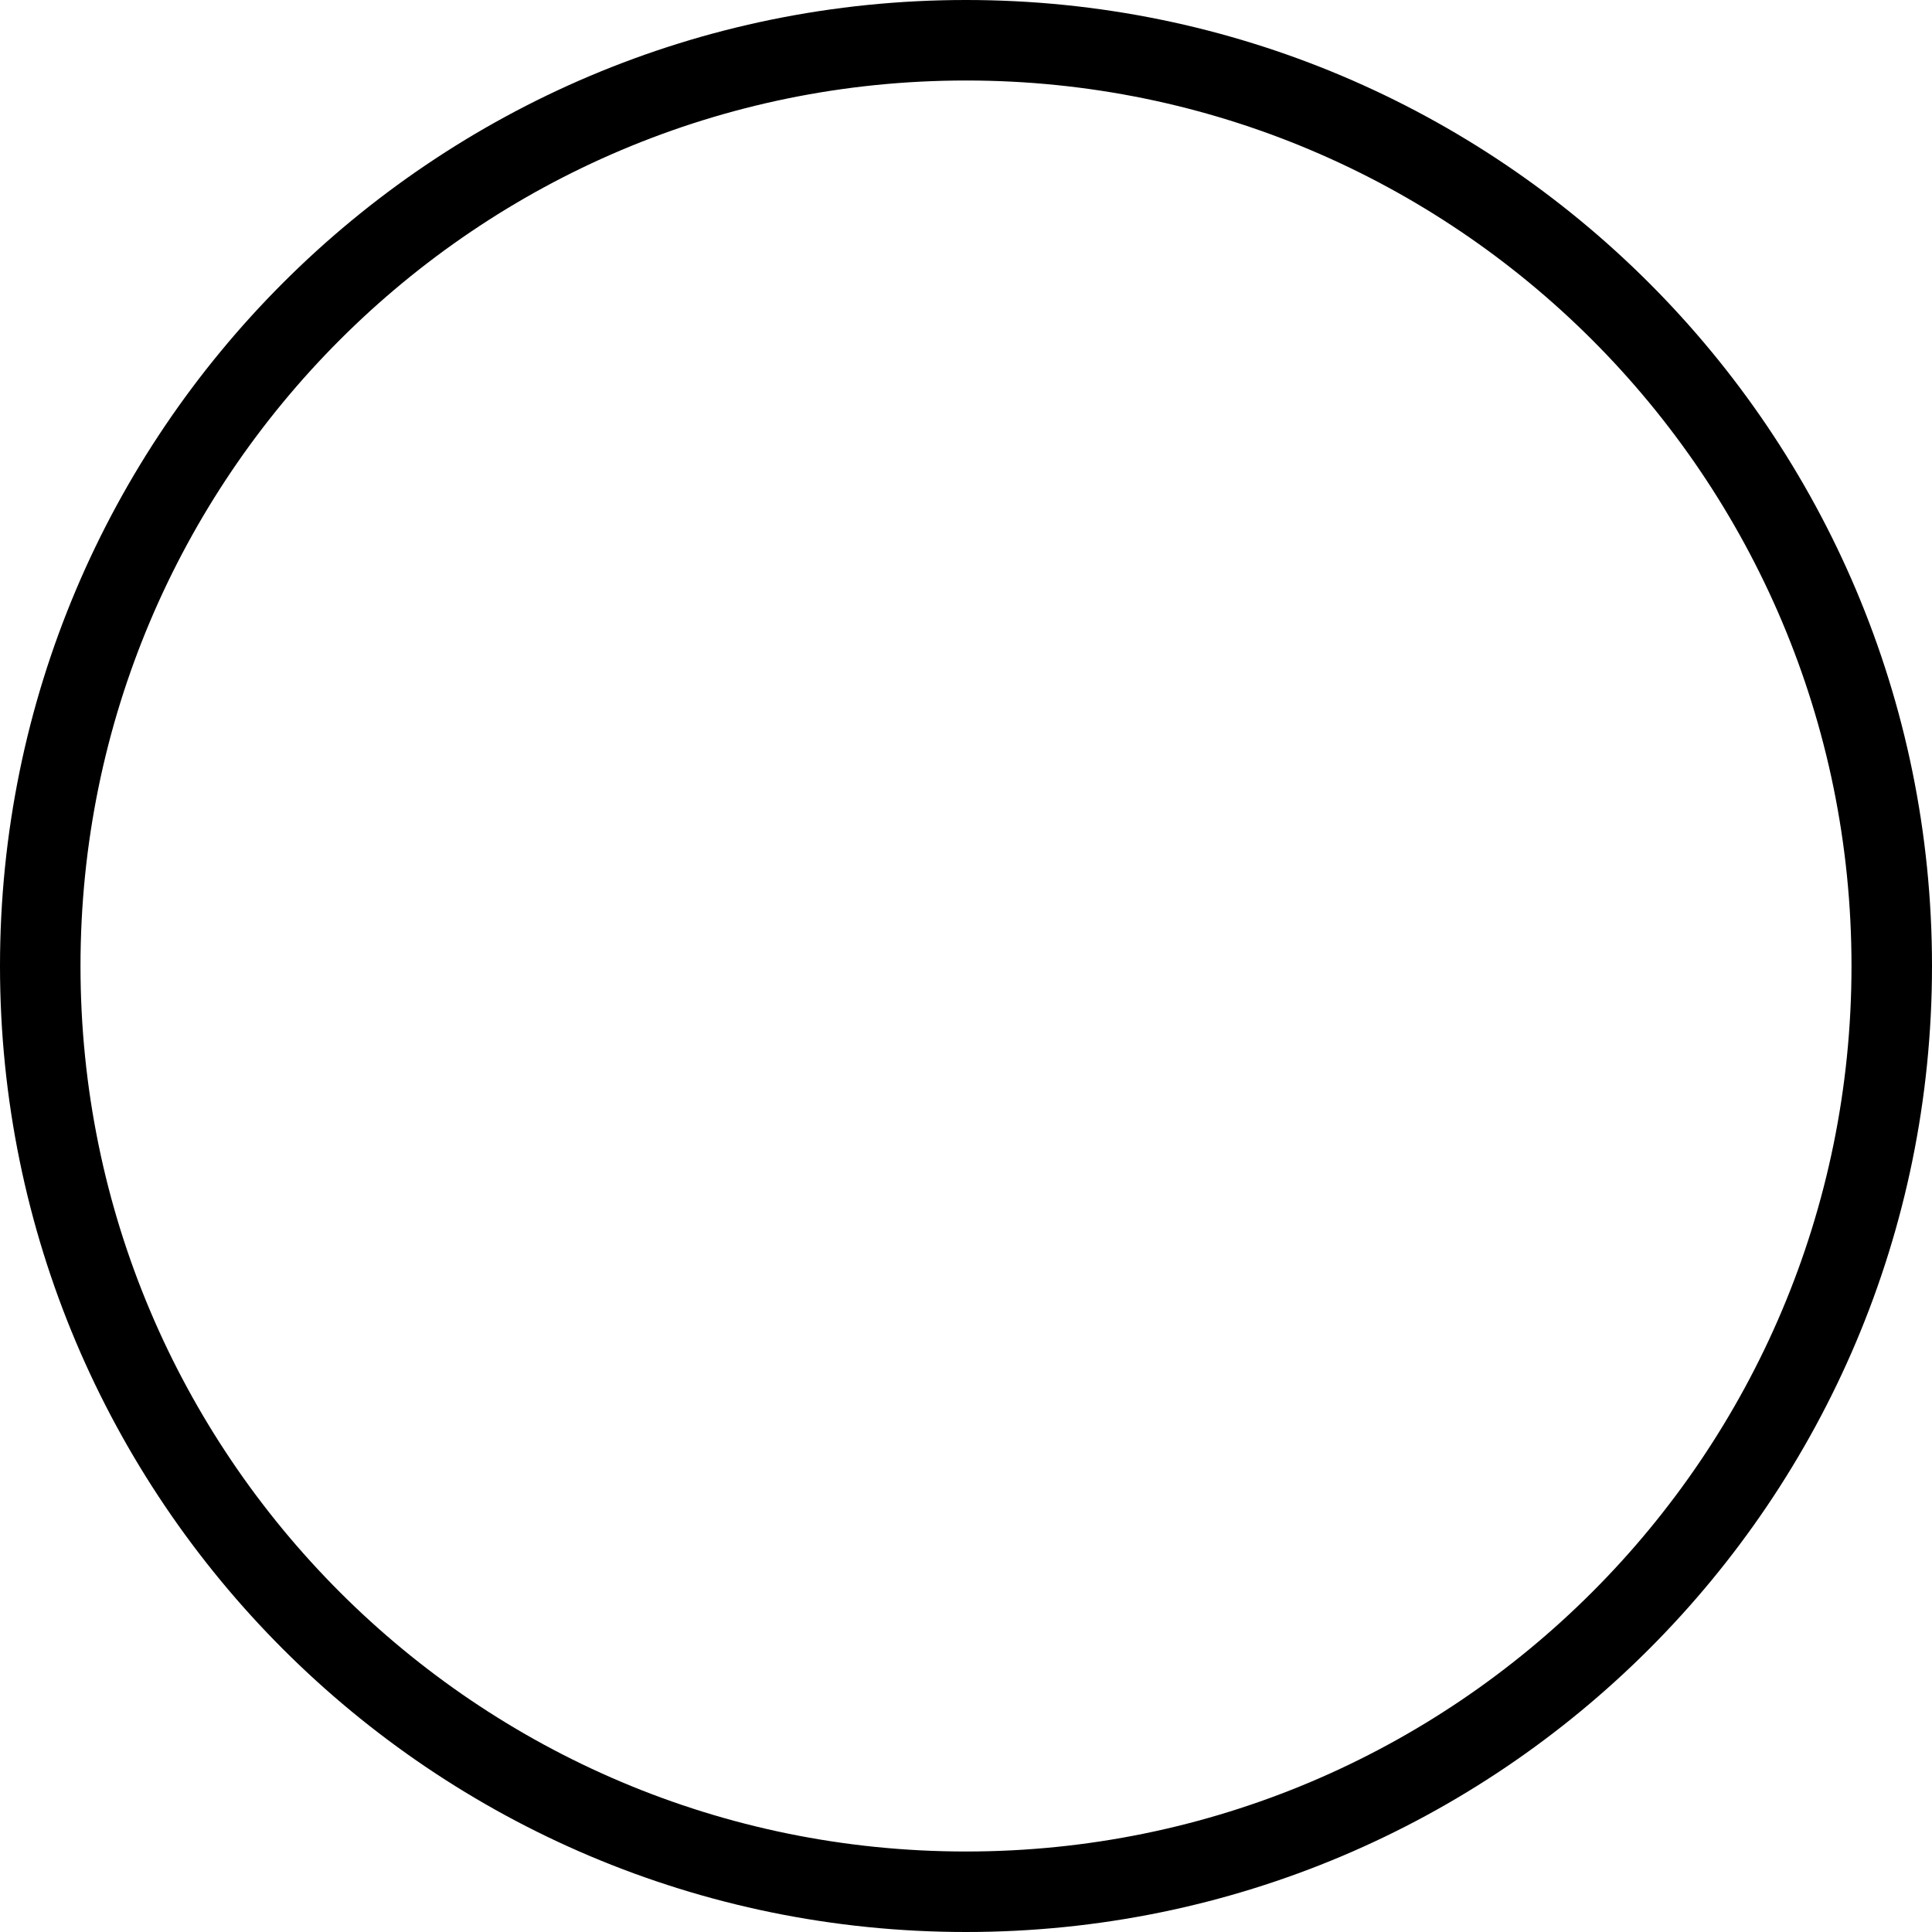
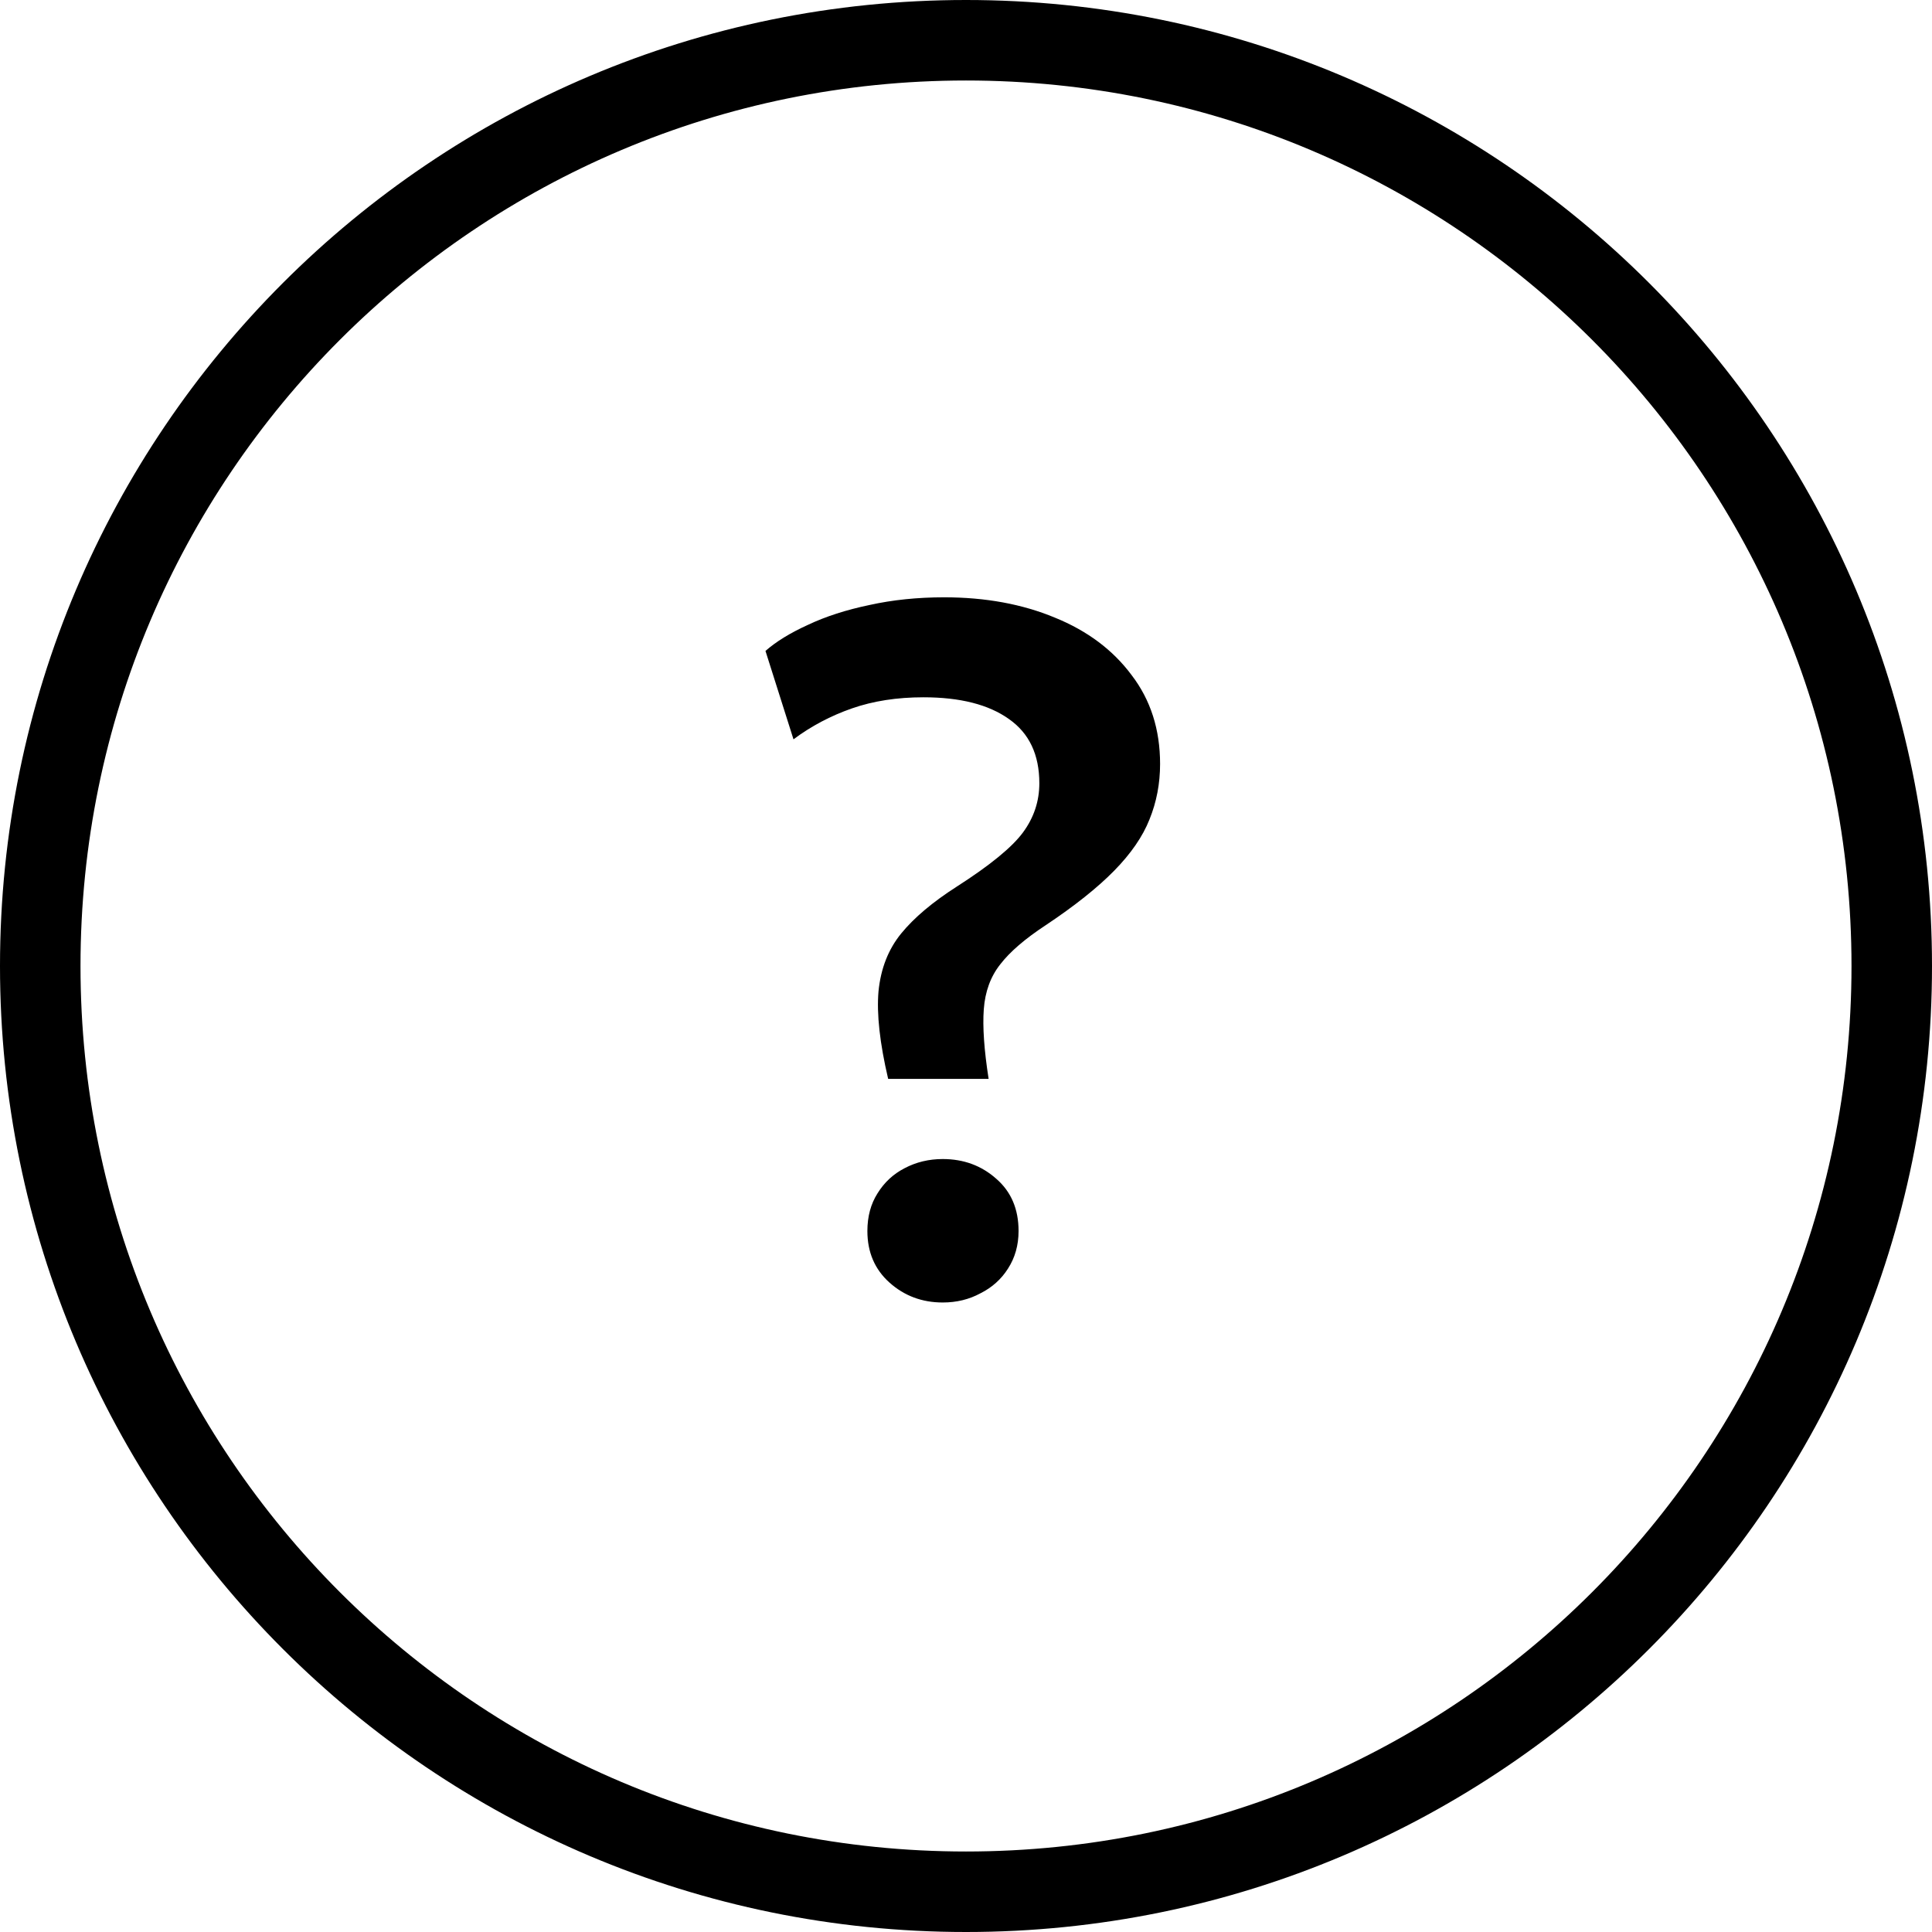
<svg xmlns="http://www.w3.org/2000/svg" width="24" height="24" viewBox="0 0 24 24" fill="none">
-   <g>
-     <circle id="Ellipse 1" cx="12" cy="12" r="11.5" stroke="black" stroke-width="1" vector-effect="non-scaling-stroke" />
-   </g>
+   <circle cx="12" cy="12" r="11.5" stroke="black" stroke-width="1" vector-effect="non-scaling-stroke" />
+   <path d="M11.033 13.402C10.929 12.958 10.889 12.596 10.913 12.316C10.941 12.032 11.035 11.792 11.195 11.596C11.355 11.4 11.585 11.206 11.885 11.014C12.297 10.75 12.571 10.526 12.707 10.342C12.843 10.158 12.911 9.954 12.911 9.73C12.911 9.374 12.785 9.108 12.533 8.932C12.281 8.752 11.927 8.662 11.471 8.662C11.143 8.662 10.847 8.708 10.583 8.8C10.319 8.892 10.077 9.02 9.857 9.184L9.509 8.086C9.641 7.97 9.817 7.862 10.037 7.762C10.257 7.658 10.511 7.576 10.799 7.516C11.087 7.452 11.397 7.42 11.729 7.42C12.241 7.42 12.699 7.504 13.103 7.672C13.507 7.836 13.825 8.074 14.057 8.386C14.293 8.694 14.411 9.062 14.411 9.49C14.411 9.734 14.367 9.964 14.279 10.18C14.195 10.392 14.049 10.604 13.841 10.816C13.633 11.028 13.349 11.254 12.989 11.494C12.733 11.662 12.545 11.824 12.425 11.98C12.305 12.132 12.237 12.318 12.221 12.538C12.205 12.754 12.225 13.042 12.281 13.402H11.033ZM11.711 16.18C11.455 16.18 11.235 16.098 11.051 15.934C10.867 15.77 10.775 15.556 10.775 15.292C10.775 15.112 10.817 14.956 10.901 14.824C10.985 14.688 11.097 14.584 11.237 14.512C11.381 14.436 11.539 14.398 11.711 14.398C11.971 14.398 12.193 14.48 12.377 14.644C12.561 14.804 12.653 15.02 12.653 15.292C12.653 15.468 12.609 15.624 12.521 15.76C12.437 15.892 12.323 15.994 12.179 16.066C12.039 16.142 11.883 16.18 11.711 16.18Z" fill="black" />
</svg>
